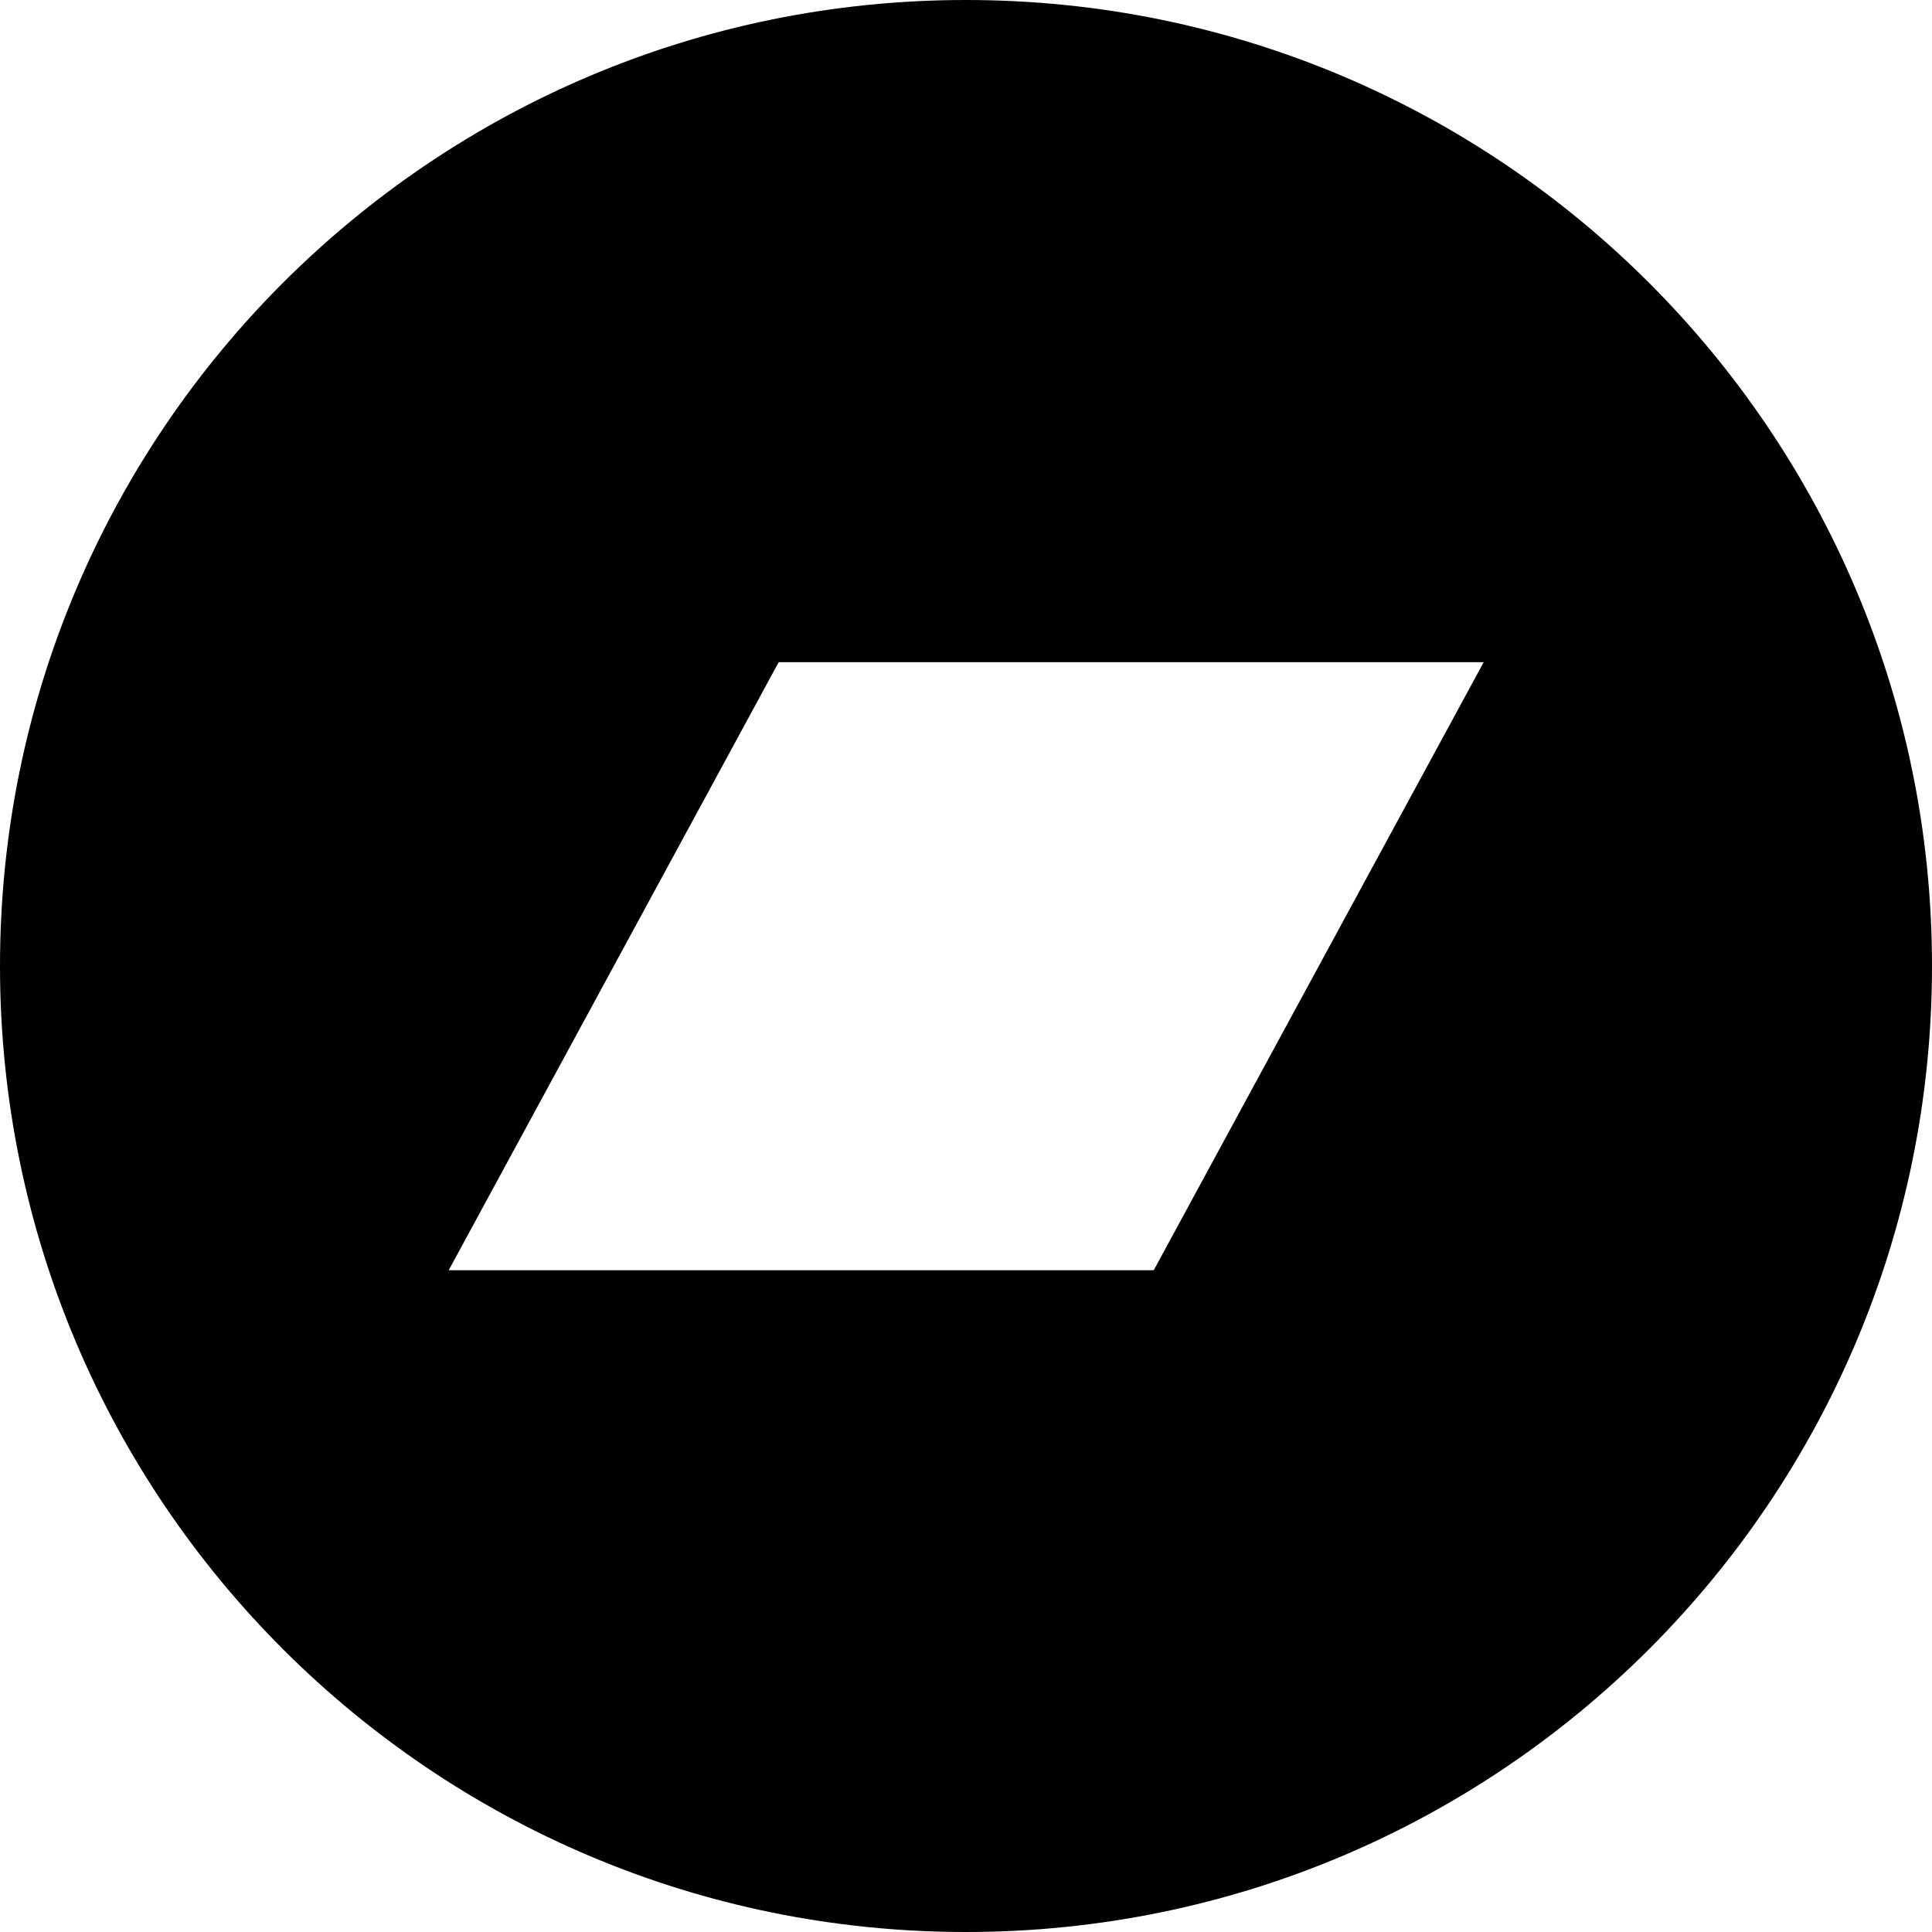
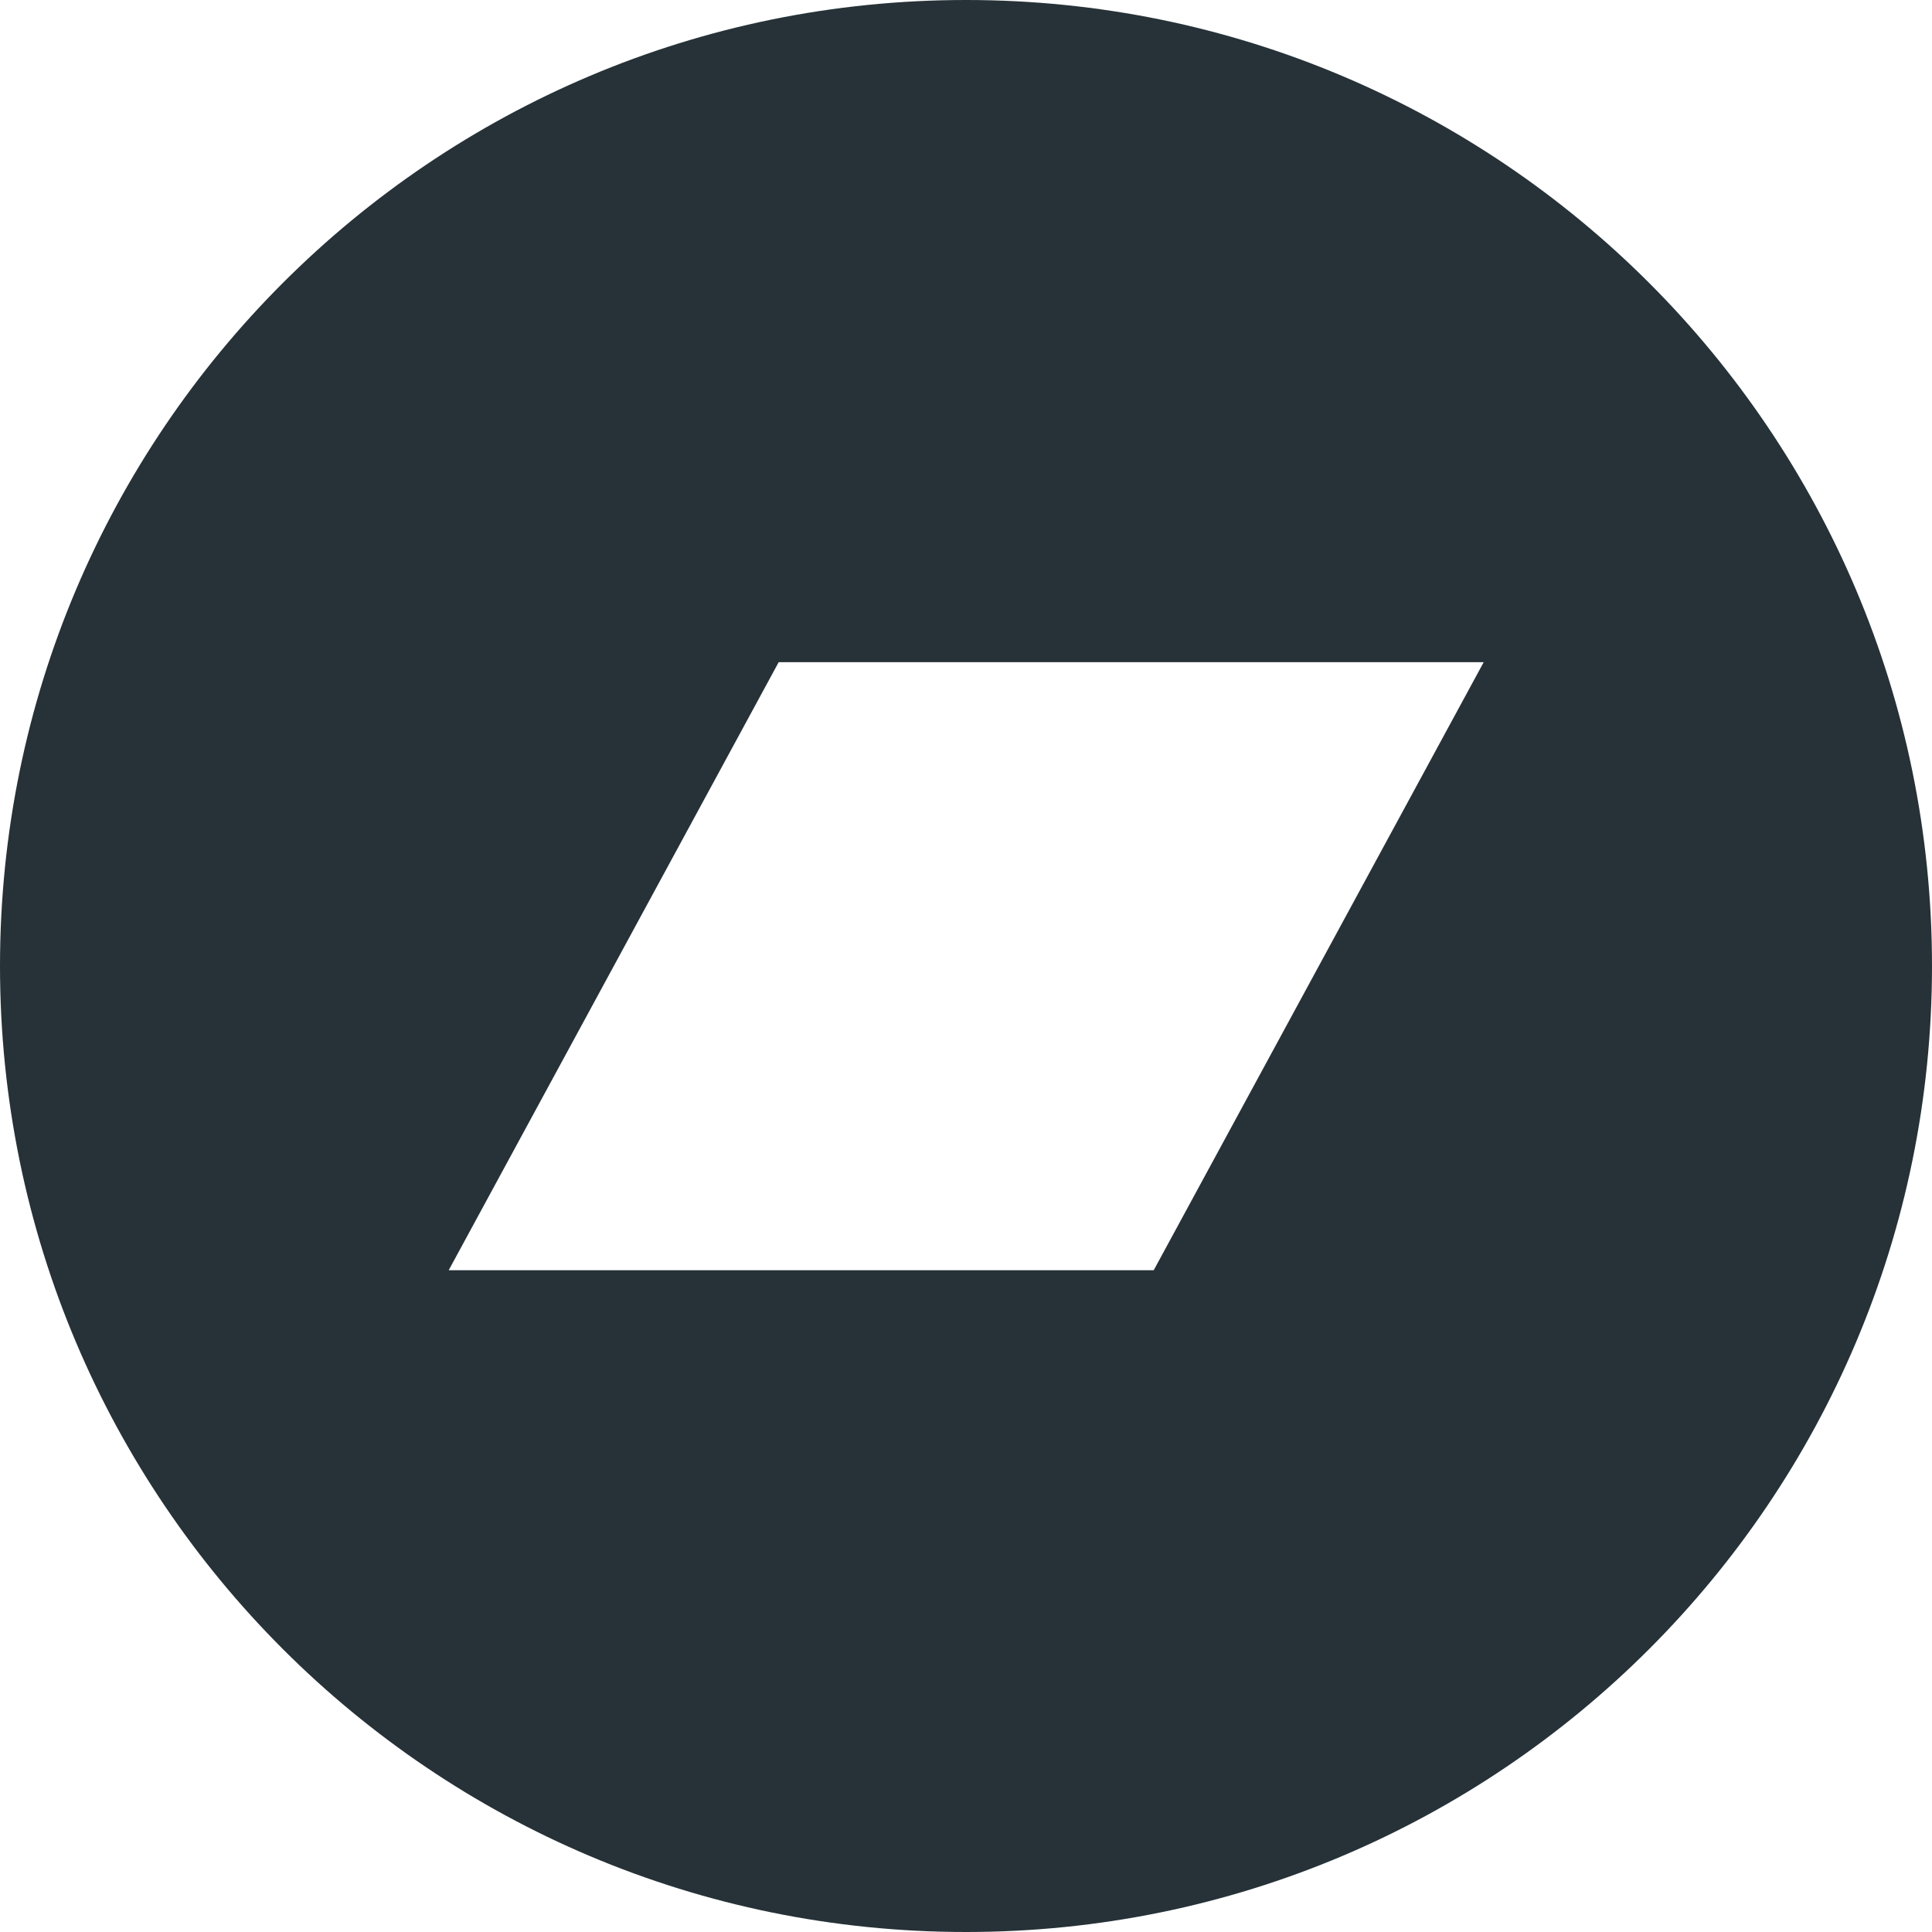
<svg xmlns="http://www.w3.org/2000/svg" width="24px" height="24px" viewBox="0 0 24 24" version="1.1">
  <g id="icon/social/bandcamp" stroke="none" stroke-width="1" fill="none" fill-rule="evenodd">
    <rect id="container" x="0" y="0" width="24" height="24" />
-     <path d="M14.332,15.779 L5.574,15.779 L9.673,8.226 L18.431,8.226 L14.332,15.779 Z M12,-1.93548385e-05 C5.371,-1.93548385e-05 9.67741926e-06,5.371 9.67741926e-06,12 C9.67741926e-06,18.629 5.371,24 12,24 C18.629,24 24,18.629 24,12 C24,5.371 18.629,-1.93548385e-05 12,-1.93548385e-05 L12,-1.93548385e-05 Z" fill="#000000" />
+     <path d="M14.332,15.779 L5.574,15.779 L9.673,8.226 L18.431,8.226 L14.332,15.779 Z M12,-1.93548385e-05 C5.371,-1.93548385e-05 9.67741926e-06,5.371 9.67741926e-06,12 C9.67741926e-06,18.629 5.371,24 12,24 C18.629,24 24,18.629 24,12 C24,5.371 18.629,-1.93548385e-05 12,-1.93548385e-05 L12,-1.93548385e-05 Z" fill="#263238" />
  </g>
</svg>
